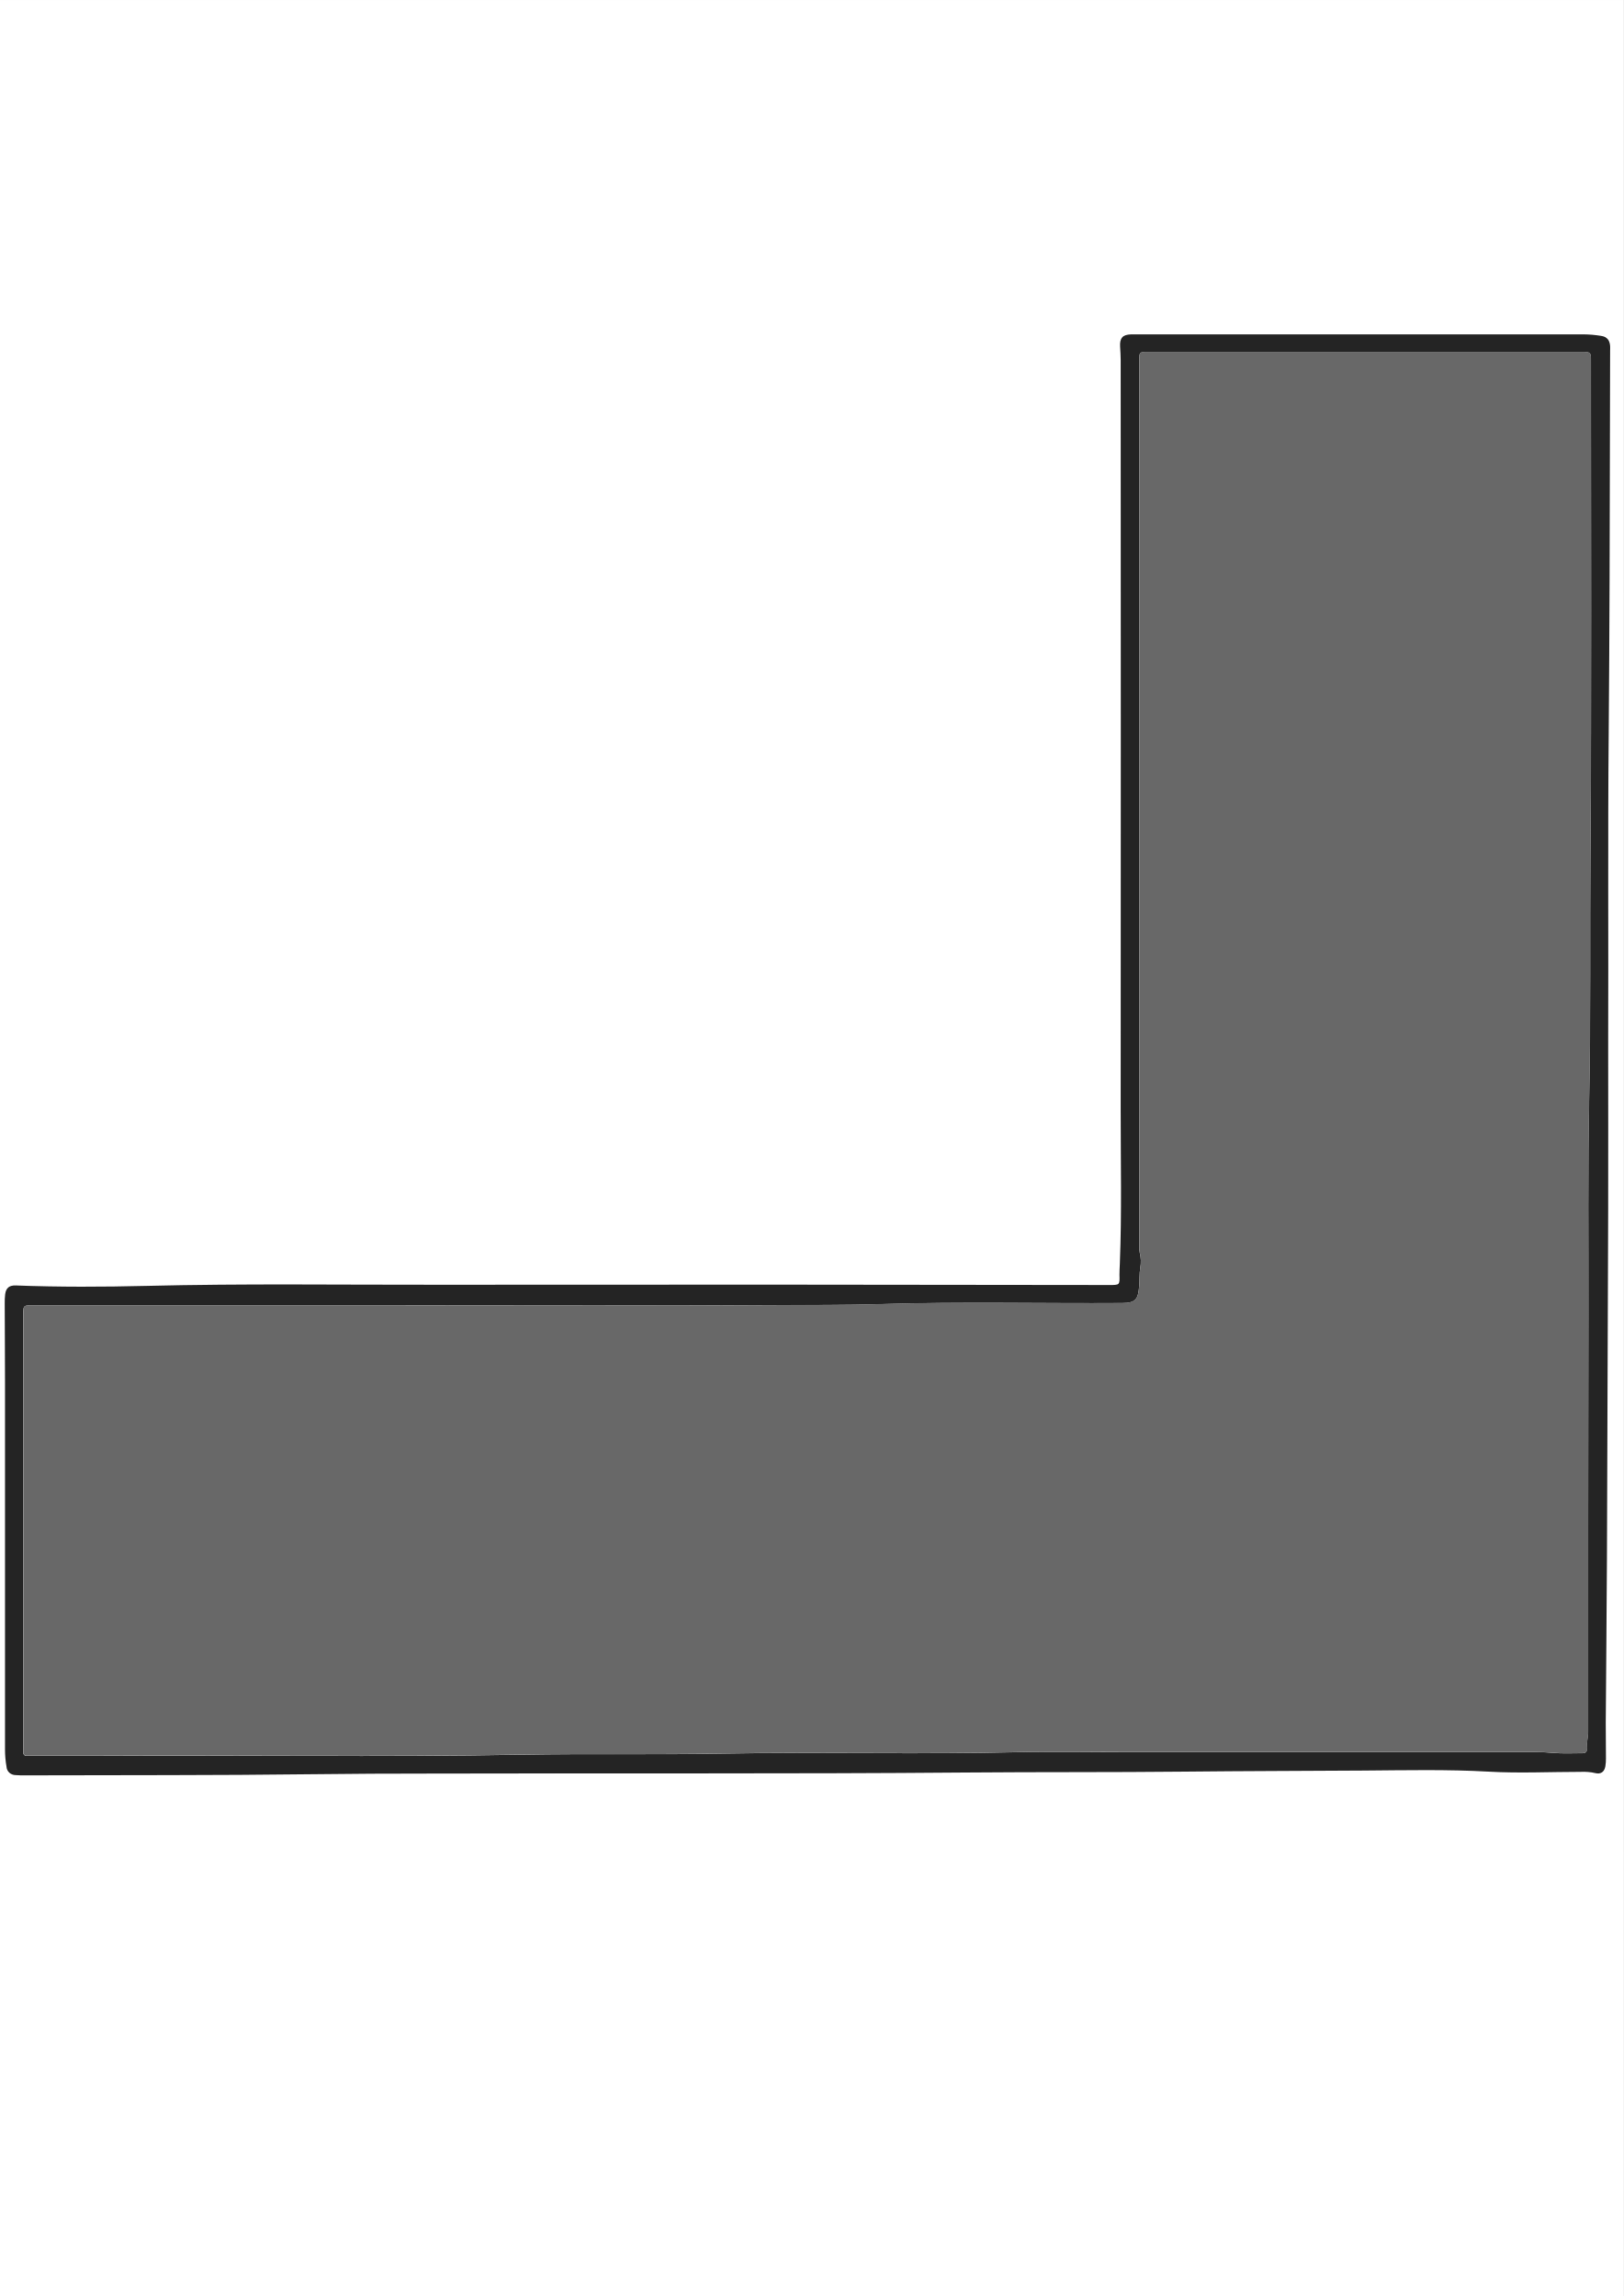
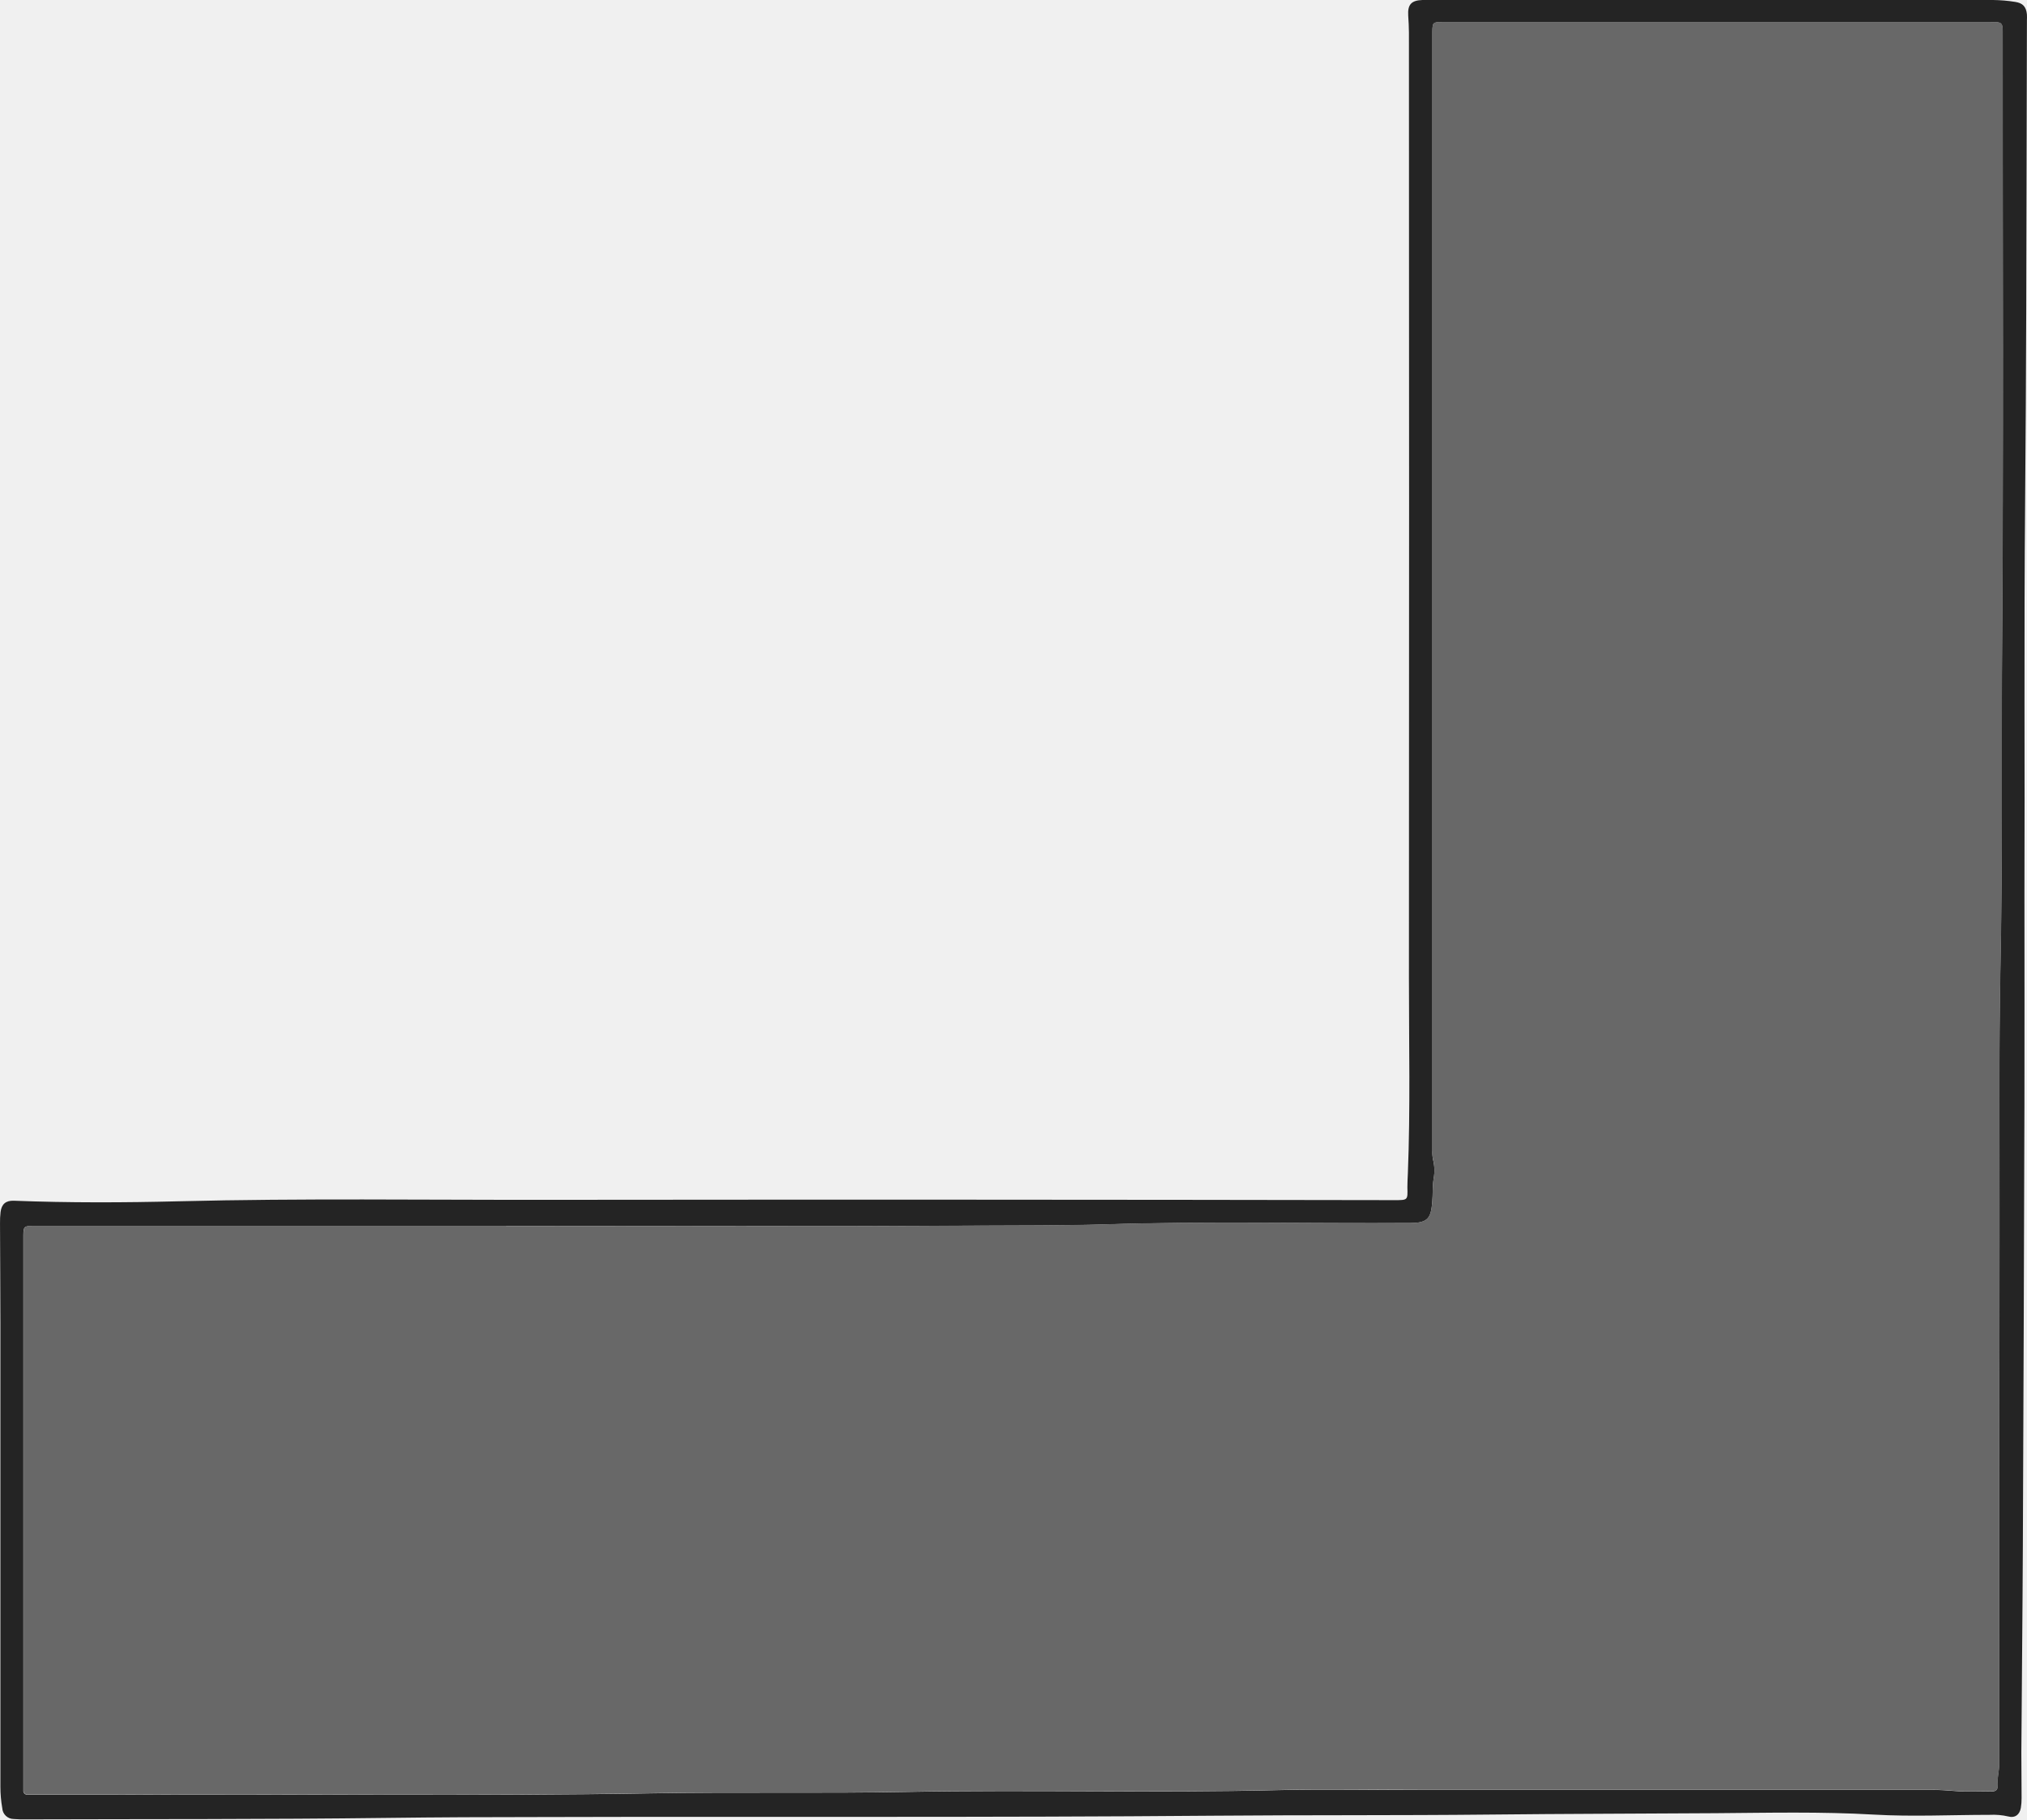
- <svg xmlns="http://www.w3.org/2000/svg" id="Capa_1" data-name="Capa 1" viewBox="0 0 595.2 841.92">
-   <defs>
-     <style>.cls-1{fill:#fff;}.cls-2{fill:#242424;}.cls-3{fill:#686868;}</style>
+ <svg xmlns="http://www.w3.org/2000/svg" id="Capa_1" data-name="Capa 1" viewBox="0 0 588.627 528.412" version="1.1" width="588.627" height="528.412">
+   <defs id="defs1">
+     <style id="style1">.cls-1{fill:#fff;}.cls-2{fill:#242424;}.cls-3{fill:#686868;}</style>
  </defs>
-   <path class="cls-1" d="M595.24,841.9H0V0h595.2Zm-5.59-459.79c.14-35-.16-74.65.17-114.31q.24-27.7.32-55.41.15-42,.2-83.95c0-.56,0-1.12,0-1.68-.22-2.25-1.2-3.32-3.41-3.65a43.14,43.14,0,0,0-6.43-.55q-81.06,0-162.12,0c-1.2,0-2.4,0-3.6,0-3.22.12-4.3,1.33-4.11,4.51.1,1.67.21,3.35.21,5q0,137.33,0,274.66c0,18.86.44,37.73-.31,56.59-.06,1.36-.18,2.72-.14,4.07.11,3.73.14,3.73-3.68,3.73q-123.15-.07-246.3-.09c-35.56.05-71.11-.47-106.67.42-16,.4-32,.46-47.95-.16-2.33-.09-3.59.95-3.88,3.28A24.89,24.89,0,0,0,1.72,478c0,9.67.1,19.34.11,29q0,67.28,0,134.57a35.61,35.61,0,0,0,.54,6.19,3.35,3.35,0,0,0,3.32,3.18,37.52,37.52,0,0,0,3.83.1c34.85-.11,69.7,0,104.55-.42,14.79-.19,29.58-.22,44.37-.25,65.23-.18,130.46.16,195.69-.39,26.69-.23,53.39-.05,80.09-.33,21.9-.24,43.8-.25,65.7-.4,15.33-.11,30.66-.48,46,.41,11.15.64,22.37.08,33.56.07a19.43,19.43,0,0,1,5.47.48c1.88.53,3.24-.49,3.6-2.49a16,16,0,0,0,.22-2.86c0-4.4-.1-8.79-.07-13.19.13-20.07.35-40.13.44-60.2q.29-64.15.46-128.32C589.7,424.36,589.65,405.57,589.65,382.11Z" transform="translate(-0.04 0.02)" />
-   <path class="cls-2" d="M589.65,382.11c0,23.46.05,42.25,0,61q-.18,64.16-.46,128.32c-.09,20.07-.31,40.13-.44,60.2,0,4.4.06,8.79.07,13.19a16,16,0,0,1-.22,2.86c-.36,2-1.72,3-3.6,2.49a19.43,19.43,0,0,0-5.47-.48c-11.19,0-22.41.57-33.56-.07-15.35-.89-30.68-.52-46-.41-21.9.15-43.8.16-65.7.4-26.7.28-53.4.1-80.09.33-65.23.55-130.46.21-195.69.39-14.79,0-29.58.06-44.37.25-34.85.44-69.7.31-104.55.42a37.52,37.52,0,0,1-3.83-.1,3.35,3.35,0,0,1-3.32-3.18,35.61,35.61,0,0,1-.54-6.19q0-67.29,0-134.57c0-9.68-.09-19.35-.11-29a24.89,24.89,0,0,1,.16-3.35c.29-2.33,1.55-3.37,3.88-3.28,16,.62,32,.56,48,.16,35.56-.89,71.11-.37,106.67-.42q123.15-.13,246.3.09c3.82,0,3.79,0,3.68-3.73,0-1.35.08-2.71.14-4.07.75-18.86.3-37.73.31-56.59q.09-137.32,0-274.66c0-1.67-.11-3.35-.21-5-.19-3.18.89-4.39,4.11-4.51,1.2,0,2.4,0,3.6,0q81.06,0,162.12,0a43.14,43.14,0,0,1,6.43.55c2.21.33,3.19,1.4,3.41,3.65.05.56,0,1.12,0,1.68q-.09,42-.2,83.95-.09,27.71-.32,55.41C589.49,307.46,589.79,347.12,589.65,382.11ZM148.72,478.66H11.32c-2.56,0-2.73.19-2.77,2.7v.72q0,79.39,0,158.79c0,.56,0,1.12,0,1.68a1.16,1.16,0,0,0,1.33,1.3l1.92,0c7.92,0,15.83,0,23.74,0,51.94-.27,103.89.49,155.83-.41,24.6-.43,49.2.06,73.81-.41,35.94-.67,71.9.37,107.86-.52,13.9-.34,27.81,0,41.72-.06q74.1,0,148.2,0c2.14,0,4.29.14,6.44.32,3.65.31,7.34.12,11,.11.82,0,1.46-.47,1.4-1.31-.19-2.26.5-4.43.5-6.66,0-50.53,0-101.06.09-151.59.07-27.33-.26-54.66.3-82,.59-29.16.21-58.33.43-87.5.45-60.36.17-120.73.19-181.09,0-3.71,0-3.71-3.65-3.71H420.48c-2.58,0-2.72.16-2.75,2.69,0,.16,0,.32,0,.48q0,162.25,0,324.52a10.35,10.35,0,0,0,.17,2.62,13,13,0,0,1,.21,5.47c-.4,2.31-.22,4.62-.42,6.91-.39,4.53-1.14,6.07-6.24,6.1-29.48.2-59-.55-88.44.39-12.93.41-25.87.29-38.8.38C239.05,478.85,193.88,478.66,148.72,478.66Z" transform="translate(-0.04 0.02)" />
-   <path class="cls-3" d="M148.72,478.66c45.16,0,90.33.19,135.49-.12,12.93-.09,25.87,0,38.8-.38,29.48-.94,59-.19,88.44-.39,5.1,0,5.85-1.57,6.24-6.1.2-2.29,0-4.6.42-6.91a13,13,0,0,0-.21-5.47,10.35,10.35,0,0,1-.17-2.62q0-162.26,0-324.52c0-.16,0-.32,0-.48,0-2.53.17-2.69,2.75-2.69H579.71c3.65,0,3.66,0,3.65,3.71,0,60.36.26,120.73-.19,181.09-.22,29.17.16,58.34-.43,87.5-.56,27.33-.23,54.66-.3,82-.13,50.53-.07,101.06-.09,151.59,0,2.23-.69,4.4-.5,6.66.06.84-.58,1.31-1.4,1.31-3.68,0-7.37.2-11-.11-2.15-.18-4.3-.32-6.44-.32q-74.1,0-148.2,0c-13.91,0-27.82-.28-41.72.06-36,.89-71.92-.15-107.86.52-24.61.47-49.21,0-73.81.41-51.94.9-103.89.14-155.83.41-7.91,0-15.82,0-23.74,0l-1.92,0a1.16,1.16,0,0,1-1.33-1.3c0-.56,0-1.12,0-1.68q0-79.39,0-158.79v-.72c0-2.51.21-2.7,2.77-2.7h137.4Z" transform="translate(-0.04 0.02)" />
+   <path class="cls-2" d="m 587.885,259.51 c 0,23.46 0.05,42.25 0,61 q -0.18,64.16 -0.46,128.32 c -0.09,20.07 -0.31,40.13 -0.44,60.2 0,4.4 0.06,8.79 0.07,13.19 a 16,16 0 0 1 -0.22,2.86 c -0.36,2 -1.72,3 -3.6,2.49 a 19.43,19.43 0 0 0 -5.47,-0.48 c -11.19,0 -22.41,0.57 -33.56,-0.07 -15.35,-0.89 -30.68,-0.52 -46,-0.41 -21.9,0.15 -43.8,0.16 -65.7,0.4 -26.7,0.28 -53.4,0.1 -80.09,0.33 -65.23,0.55 -130.46,0.21 -195.69,0.39 -14.79,0 -29.58,0.06 -44.37,0.25 -34.85,0.44 -69.7,0.31 -104.55,0.42 a 37.52,37.52 0 0 1 -3.83,-0.1 3.35,3.35 0 0 1 -3.32,-3.18 35.61,35.61 0 0 1 -0.54,-6.19 q 0,-67.29 0,-134.57 c 0,-9.68 -0.09,-19.35 -0.11,-29 a 24.89,24.89 0 0 1 0.16,-3.35 c 0.29,-2.33 1.55,-3.37 3.88,-3.28 16,0.62 32,0.56 48,0.16 35.56,-0.89 71.11,-0.37 106.67,-0.42 q 123.15,-0.13 246.3,0.09 c 3.82,0 3.79,0 3.68,-3.73 0,-1.35 0.08,-2.71 0.14,-4.07 0.75,-18.86 0.3,-37.73 0.31,-56.59 q 0.09,-137.32 0,-274.66 c 0,-1.67 -0.11,-3.35 -0.21,-5 -0.19,-3.18 0.89,-4.39 4.11,-4.51 1.2,0 2.4,0 3.6,0 q 81.06,0 162.12,0 a 43.14,43.14 0 0 1 6.43,0.55 c 2.21,0.33 3.19,1.4 3.41,3.65 0.05,0.56 0,1.12 0,1.68 q -0.09,42 -0.2,83.95 -0.09,27.71 -0.32,55.41 c -0.36,39.62 -0.06,79.28 -0.2,114.27 z m -440.93,96.55 H 9.555 c -2.56,0 -2.73,0.19 -2.77,2.7 v 0.72 q 0,79.39 0,158.79 c 0,0.56 0,1.12 0,1.68 a 1.16,1.16 0 0 0 1.33,1.3 h 1.92 c 7.92,0 15.83,0 23.74,0 51.94,-0.27 103.89,0.49 155.83,-0.41 24.6,-0.43 49.2,0.06 73.81,-0.41 35.94,-0.67 71.9,0.37 107.86,-0.52 13.9,-0.34 27.81,0 41.72,-0.06 q 74.1,0 148.2,0 c 2.14,0 4.29,0.14 6.44,0.32 3.65,0.31 7.34,0.12 11,0.11 0.82,0 1.46,-0.47 1.4,-1.31 -0.19,-2.26 0.5,-4.43 0.5,-6.66 0,-50.53 0,-101.06 0.09,-151.59 0.07,-27.33 -0.26,-54.66 0.3,-82 0.59,-29.16 0.21,-58.33 0.43,-87.5 0.45,-60.36 0.17,-120.73 0.19,-181.09 0,-3.71 0,-3.71 -3.65,-3.71 h -159.18 c -2.58,0 -2.72,0.16 -2.75,2.69 0,0.16 0,0.32 0,0.48 q 0,162.25 0,324.52 a 10.35,10.35 0 0 0 0.17,2.62 13,13 0 0 1 0.21,5.47 c -0.4,2.31 -0.22,4.62 -0.42,6.91 -0.39,4.53 -1.14,6.07 -6.24,6.1 -29.48,0.2 -59,-0.55 -88.44,0.39 -12.93,0.41 -25.87,0.29 -38.8,0.38 -45.16,0.27 -90.33,0.08 -135.49,0.08 z" id="path2" />
+   <path class="cls-3" d="m 146.955,356.06 c 45.16,0 90.33,0.19 135.49,-0.12 12.93,-0.09 25.87,0 38.8,-0.38 29.48,-0.94 59,-0.19 88.44,-0.39 5.1,0 5.85,-1.57 6.24,-6.1 0.2,-2.29 0,-4.6 0.42,-6.91 a 13,13 0 0 0 -0.21,-5.47 10.35,10.35 0 0 1 -0.17,-2.62 q 0,-162.26 0,-324.52 c 0,-0.16 0,-0.32 0,-0.48 0,-2.53 0.17,-2.69 2.75,-2.69 h 159.23 c 3.65,0 3.66,0 3.65,3.71 0,60.36 0.26,120.73 -0.19,181.09 -0.22,29.17 0.16,58.34 -0.43,87.5 -0.56,27.33 -0.23,54.66 -0.3,82 -0.13,50.53 -0.07,101.06 -0.09,151.59 0,2.23 -0.69,4.4 -0.5,6.66 0.06,0.84 -0.58,1.31 -1.4,1.31 -3.68,0 -7.37,0.2 -11,-0.11 -2.15,-0.18 -4.3,-0.32 -6.44,-0.32 q -74.1,0 -148.2,0 c -13.91,0 -27.82,-0.28 -41.72,0.06 -36,0.89 -71.92,-0.15 -107.86,0.52 -24.61,0.47 -49.21,0 -73.81,0.41 -51.94,0.9 -103.89,0.14 -155.83,0.41 -7.91,0 -15.82,0 -23.74,0 H 8.165 a 1.16,1.16 0 0 1 -1.33,-1.3 c 0,-0.56 0,-1.12 0,-1.68 q 0,-79.39 0,-158.79 v -0.72 c 0,-2.51 0.21,-2.7 2.77,-2.7 H 147.005 Z" id="path3" />
</svg>
